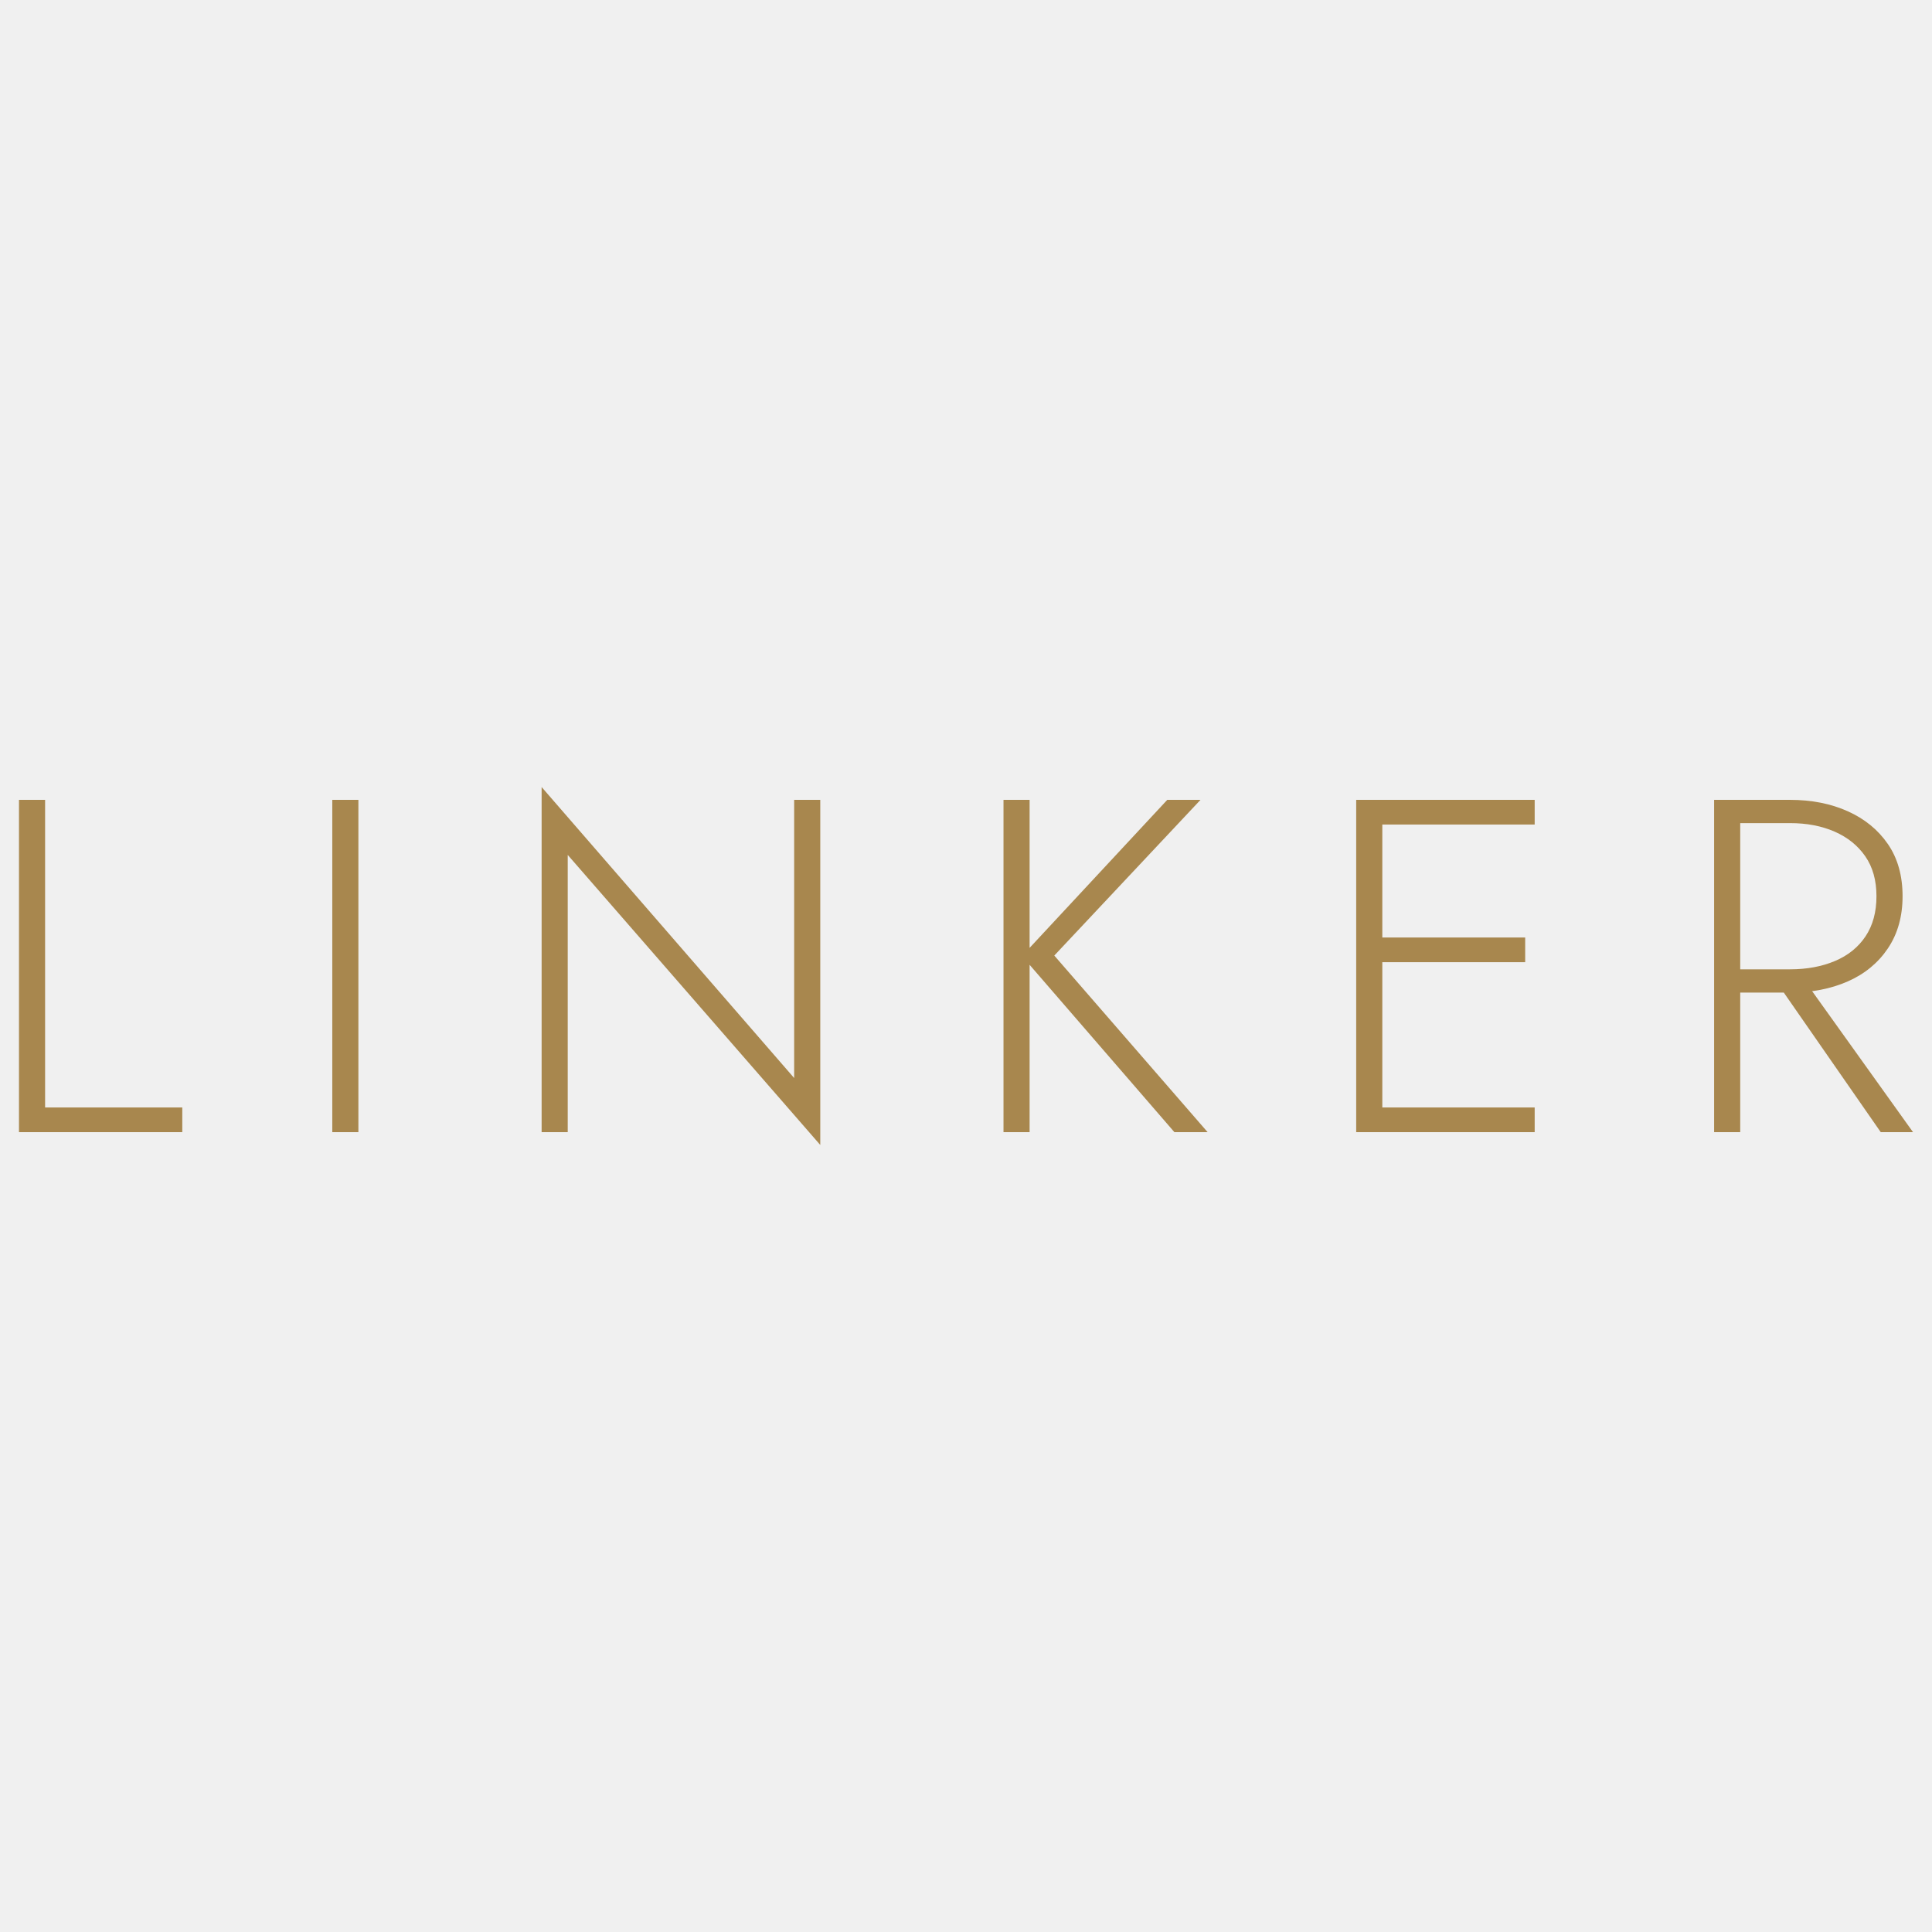
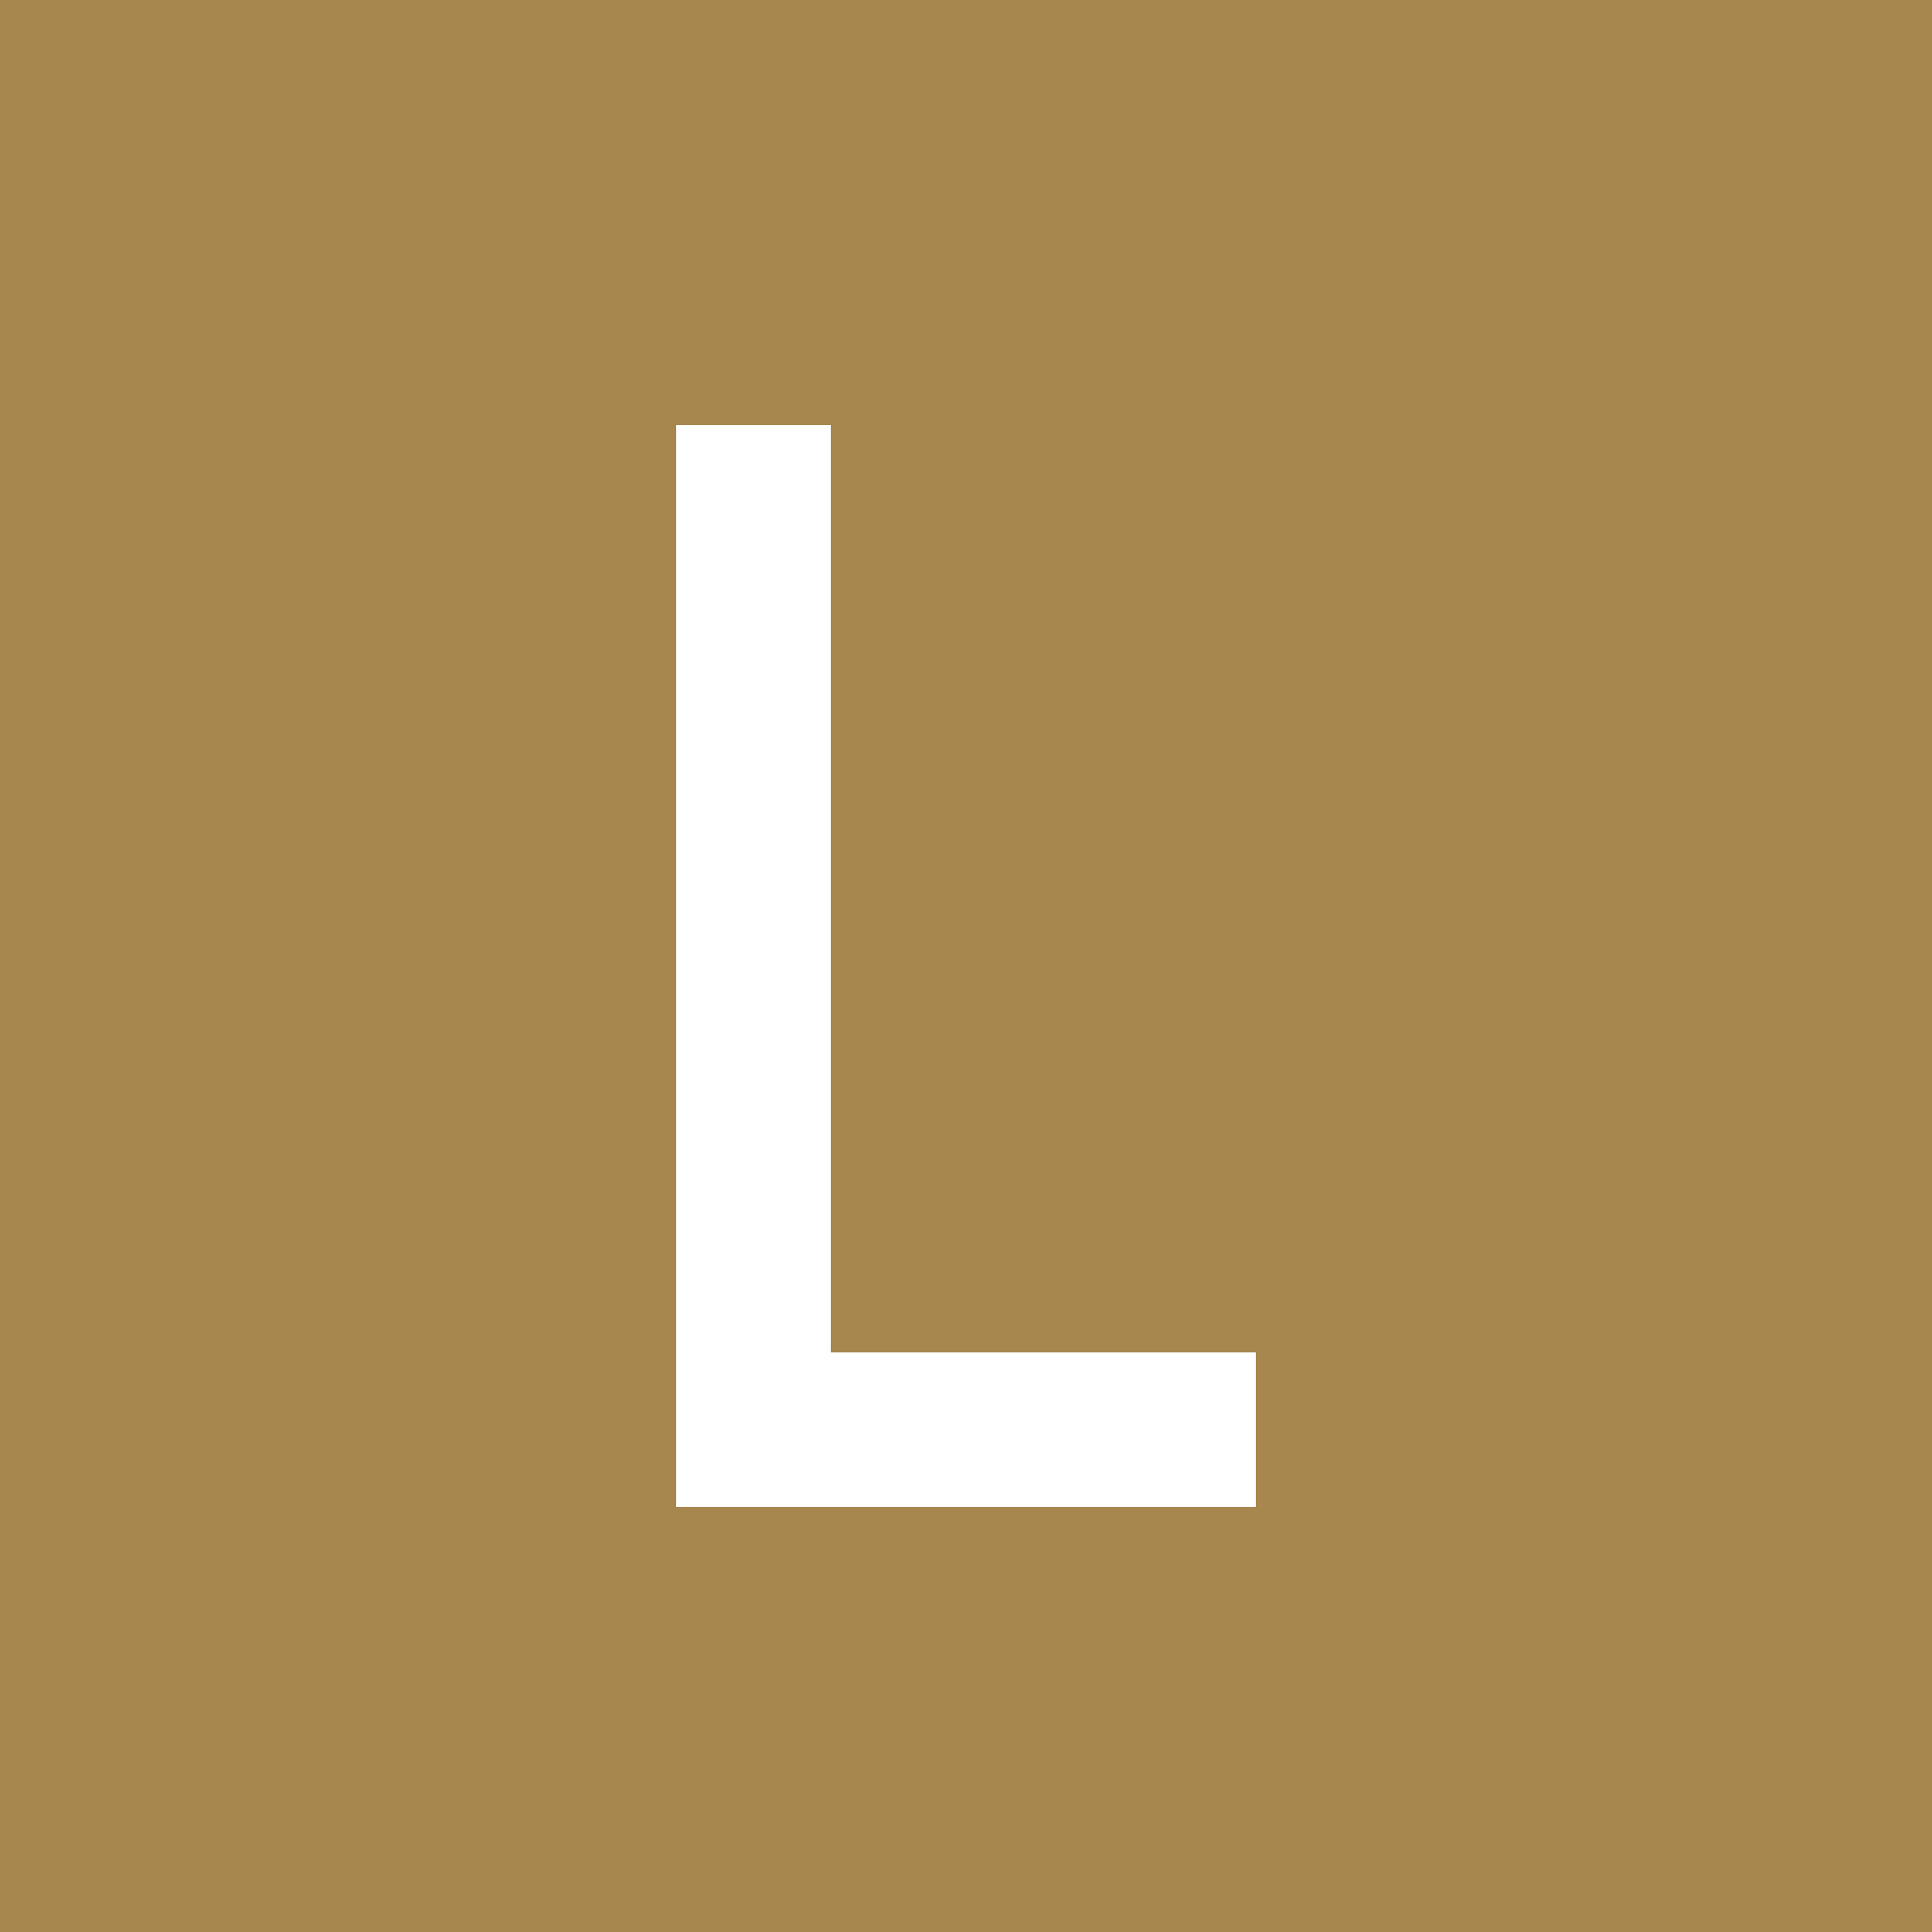
- <svg xmlns="http://www.w3.org/2000/svg" viewBox="-4 -238.5 407 407" role="img" aria-label="LINKERPARTNERS">
-   <path fill="#A8874E" d="M5.500-70L0-70L0 0L34.400 0L34.400-5.200L5.500-5.200L5.500-70ZM71.500-70L66-70L66 0L71.500 0L71.500-70ZM168.800-70L163.300-70L163.300-11.400L110.100-72.700L110.100 0L115.600 0L115.600-58.400L168.800 2.700L168.800-70ZM212.900-70L207.400-70L207.400 0L212.900 0L212.900-70ZM248.900-70L241.900-70L211.300-37.100L243.400 0L250.400 0L218.100-37.200L248.900-70ZM284.600-5.200L284.600 0L319.300 0L319.300-5.200L284.600-5.200ZM284.600-70L284.600-64.800L319.300-64.800L319.300-70L284.600-70ZM284.600-41L284.600-35.800L317.300-35.800L317.300-41L284.600-41ZM287.200-70L281.700-70L281.700 0L287.200 0L287.200-70ZM375.100-33.400L369.000-33.400L392.200 0L399.000 0L375.100-33.400ZM362.600-70L357.100-70L357.100 0L362.600 0L362.600-70ZM360.000-70L360.000-65.100L373.100-65.100Q378.400-65.100 382.500-63.300Q386.600-61.500 388.950-58.100Q391.300-54.700 391.300-49.700L391.300-49.700Q391.300-44.700 389.000-41.250Q386.700-37.800 382.550-36.050Q378.400-34.300 373.100-34.300L373.100-34.300L360.000-34.300L360.000-29.400L373.100-29.400Q379.900-29.400 385.250-31.750Q390.600-34.100 393.700-38.700Q396.800-43.300 396.800-49.700L396.800-49.700Q396.800-56.200 393.700-60.700Q390.600-65.200 385.250-67.600Q379.900-70 373.100-70L373.100-70L360.000-70Z" />
+ <svg xmlns="http://www.w3.org/2000/svg" viewBox="0 0 100 100" role="img" aria-label="LINKERPARTNERS">
+   <rect width="100" height="100" fill="#A8874E" />
+   <path fill="#FFFFFF" d="M35 22H43V70H65V78H35Z" />
</svg>
